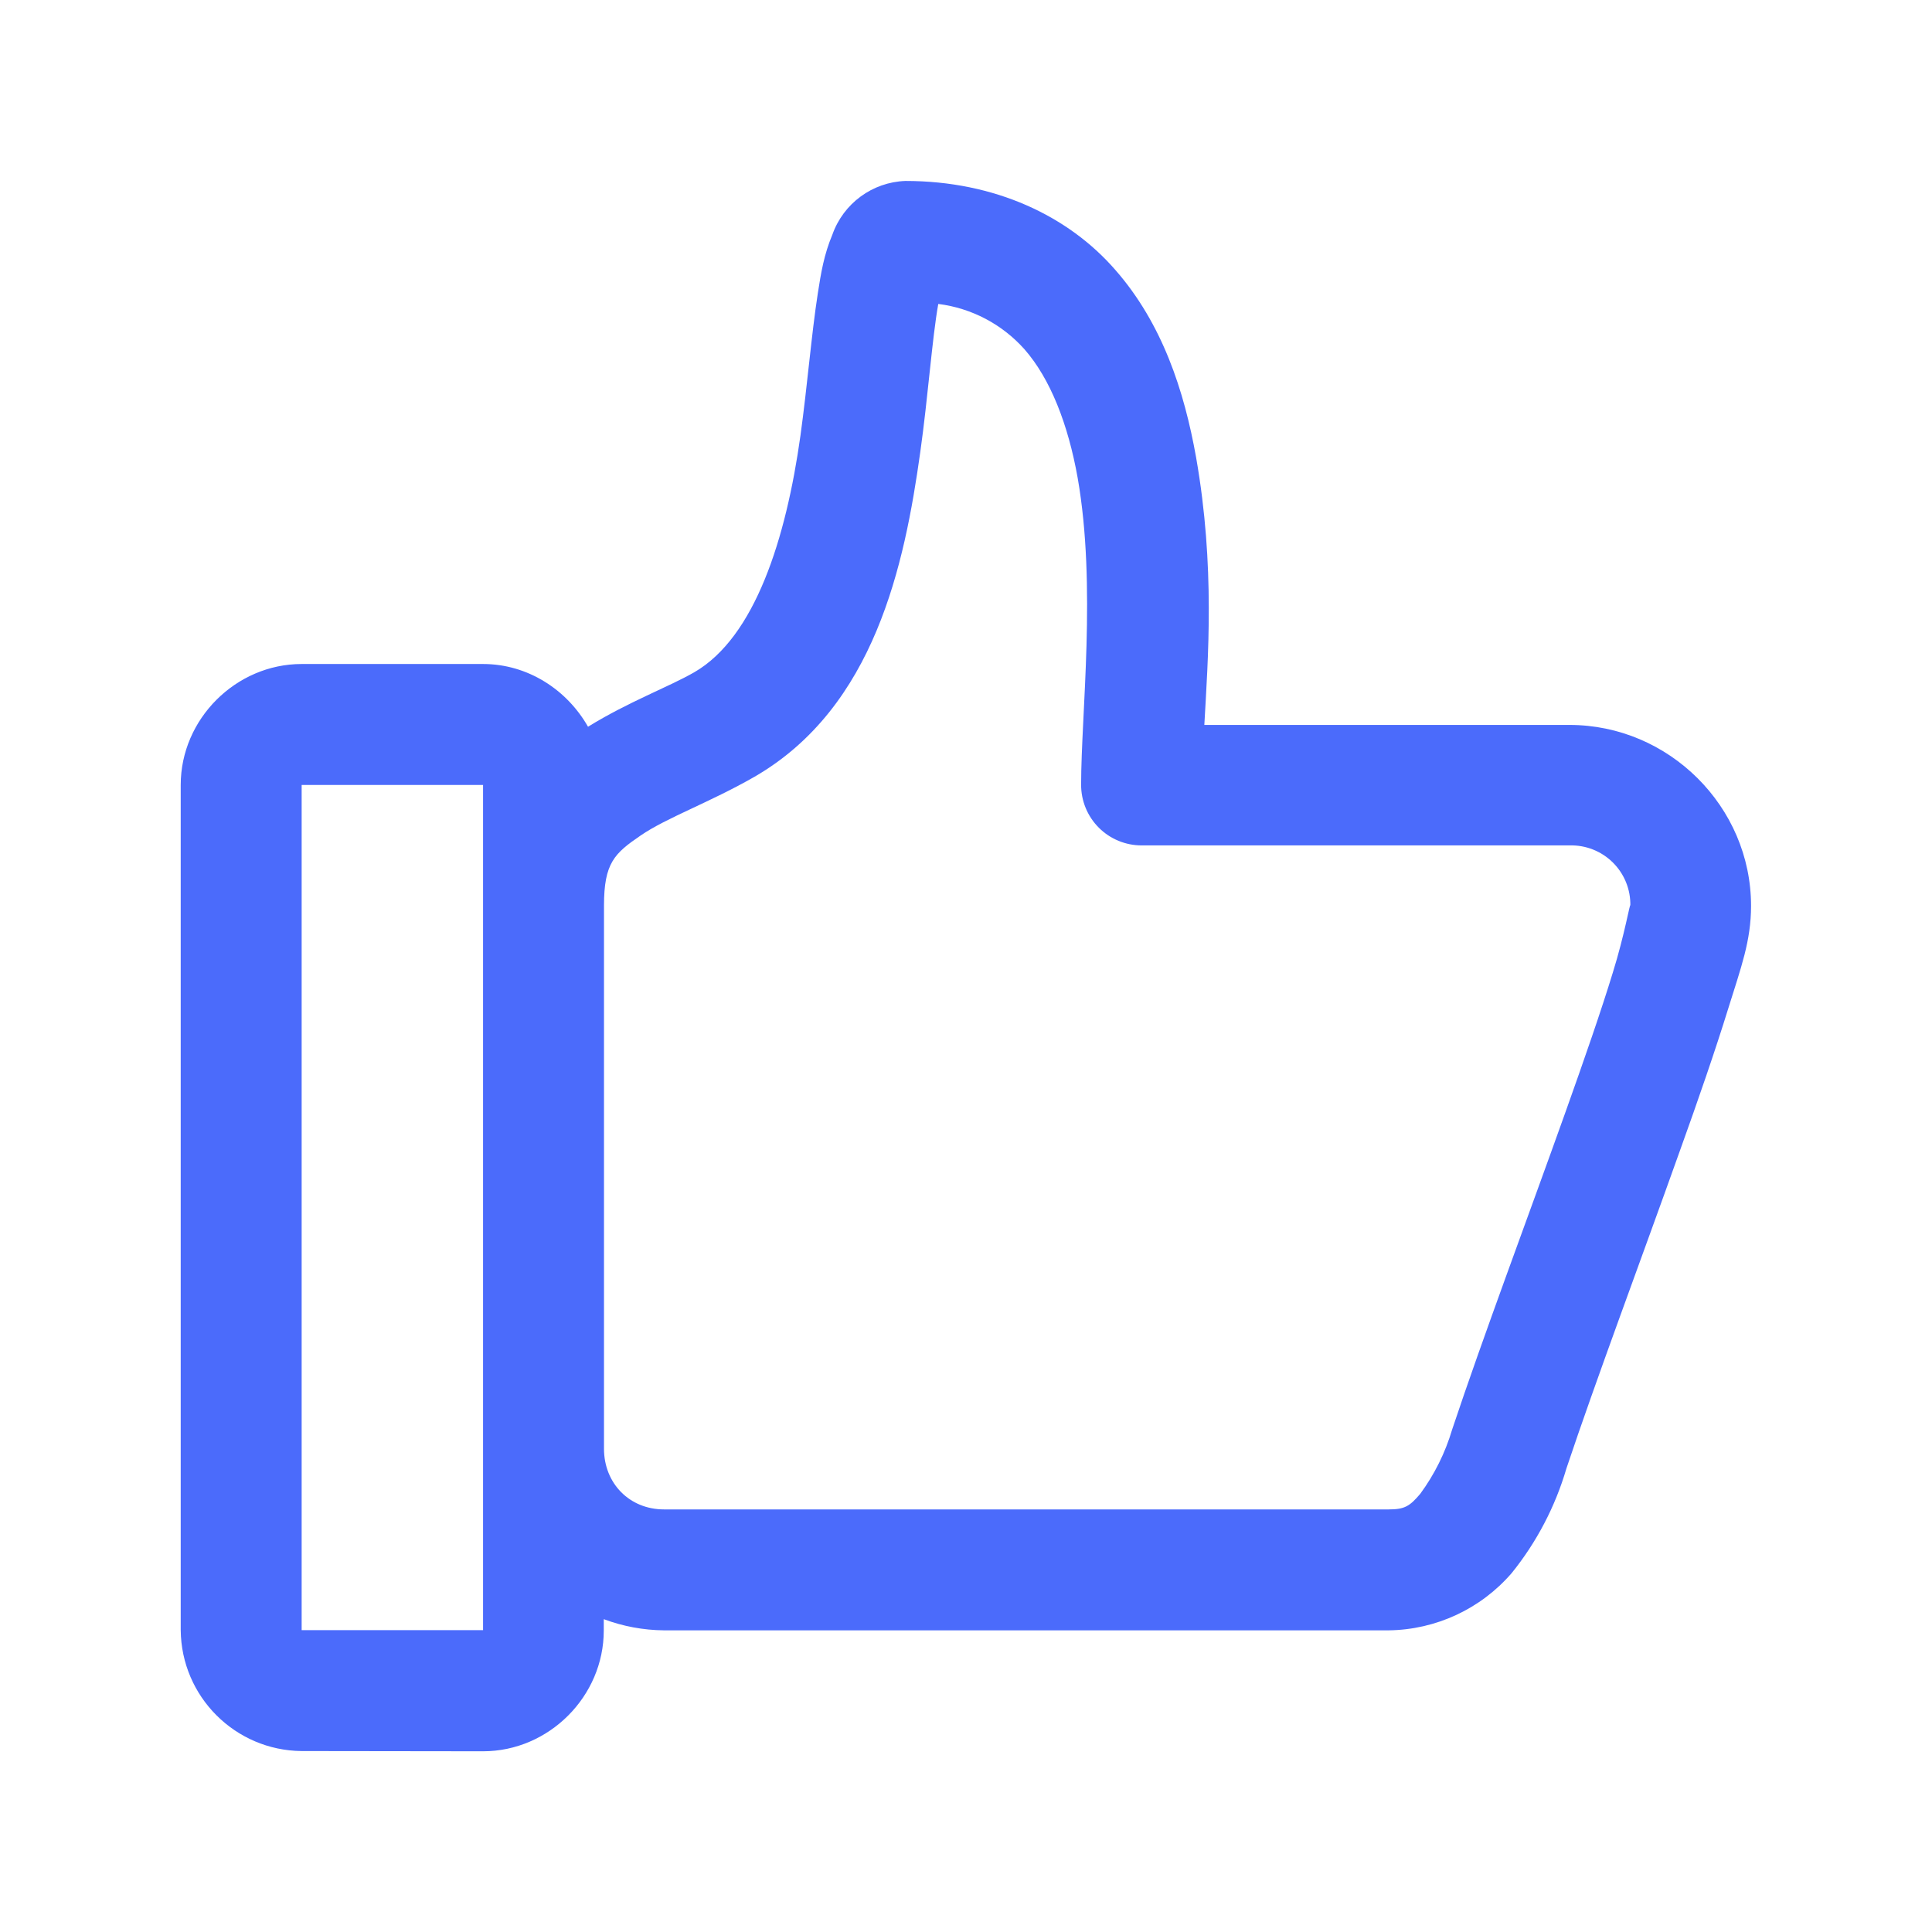
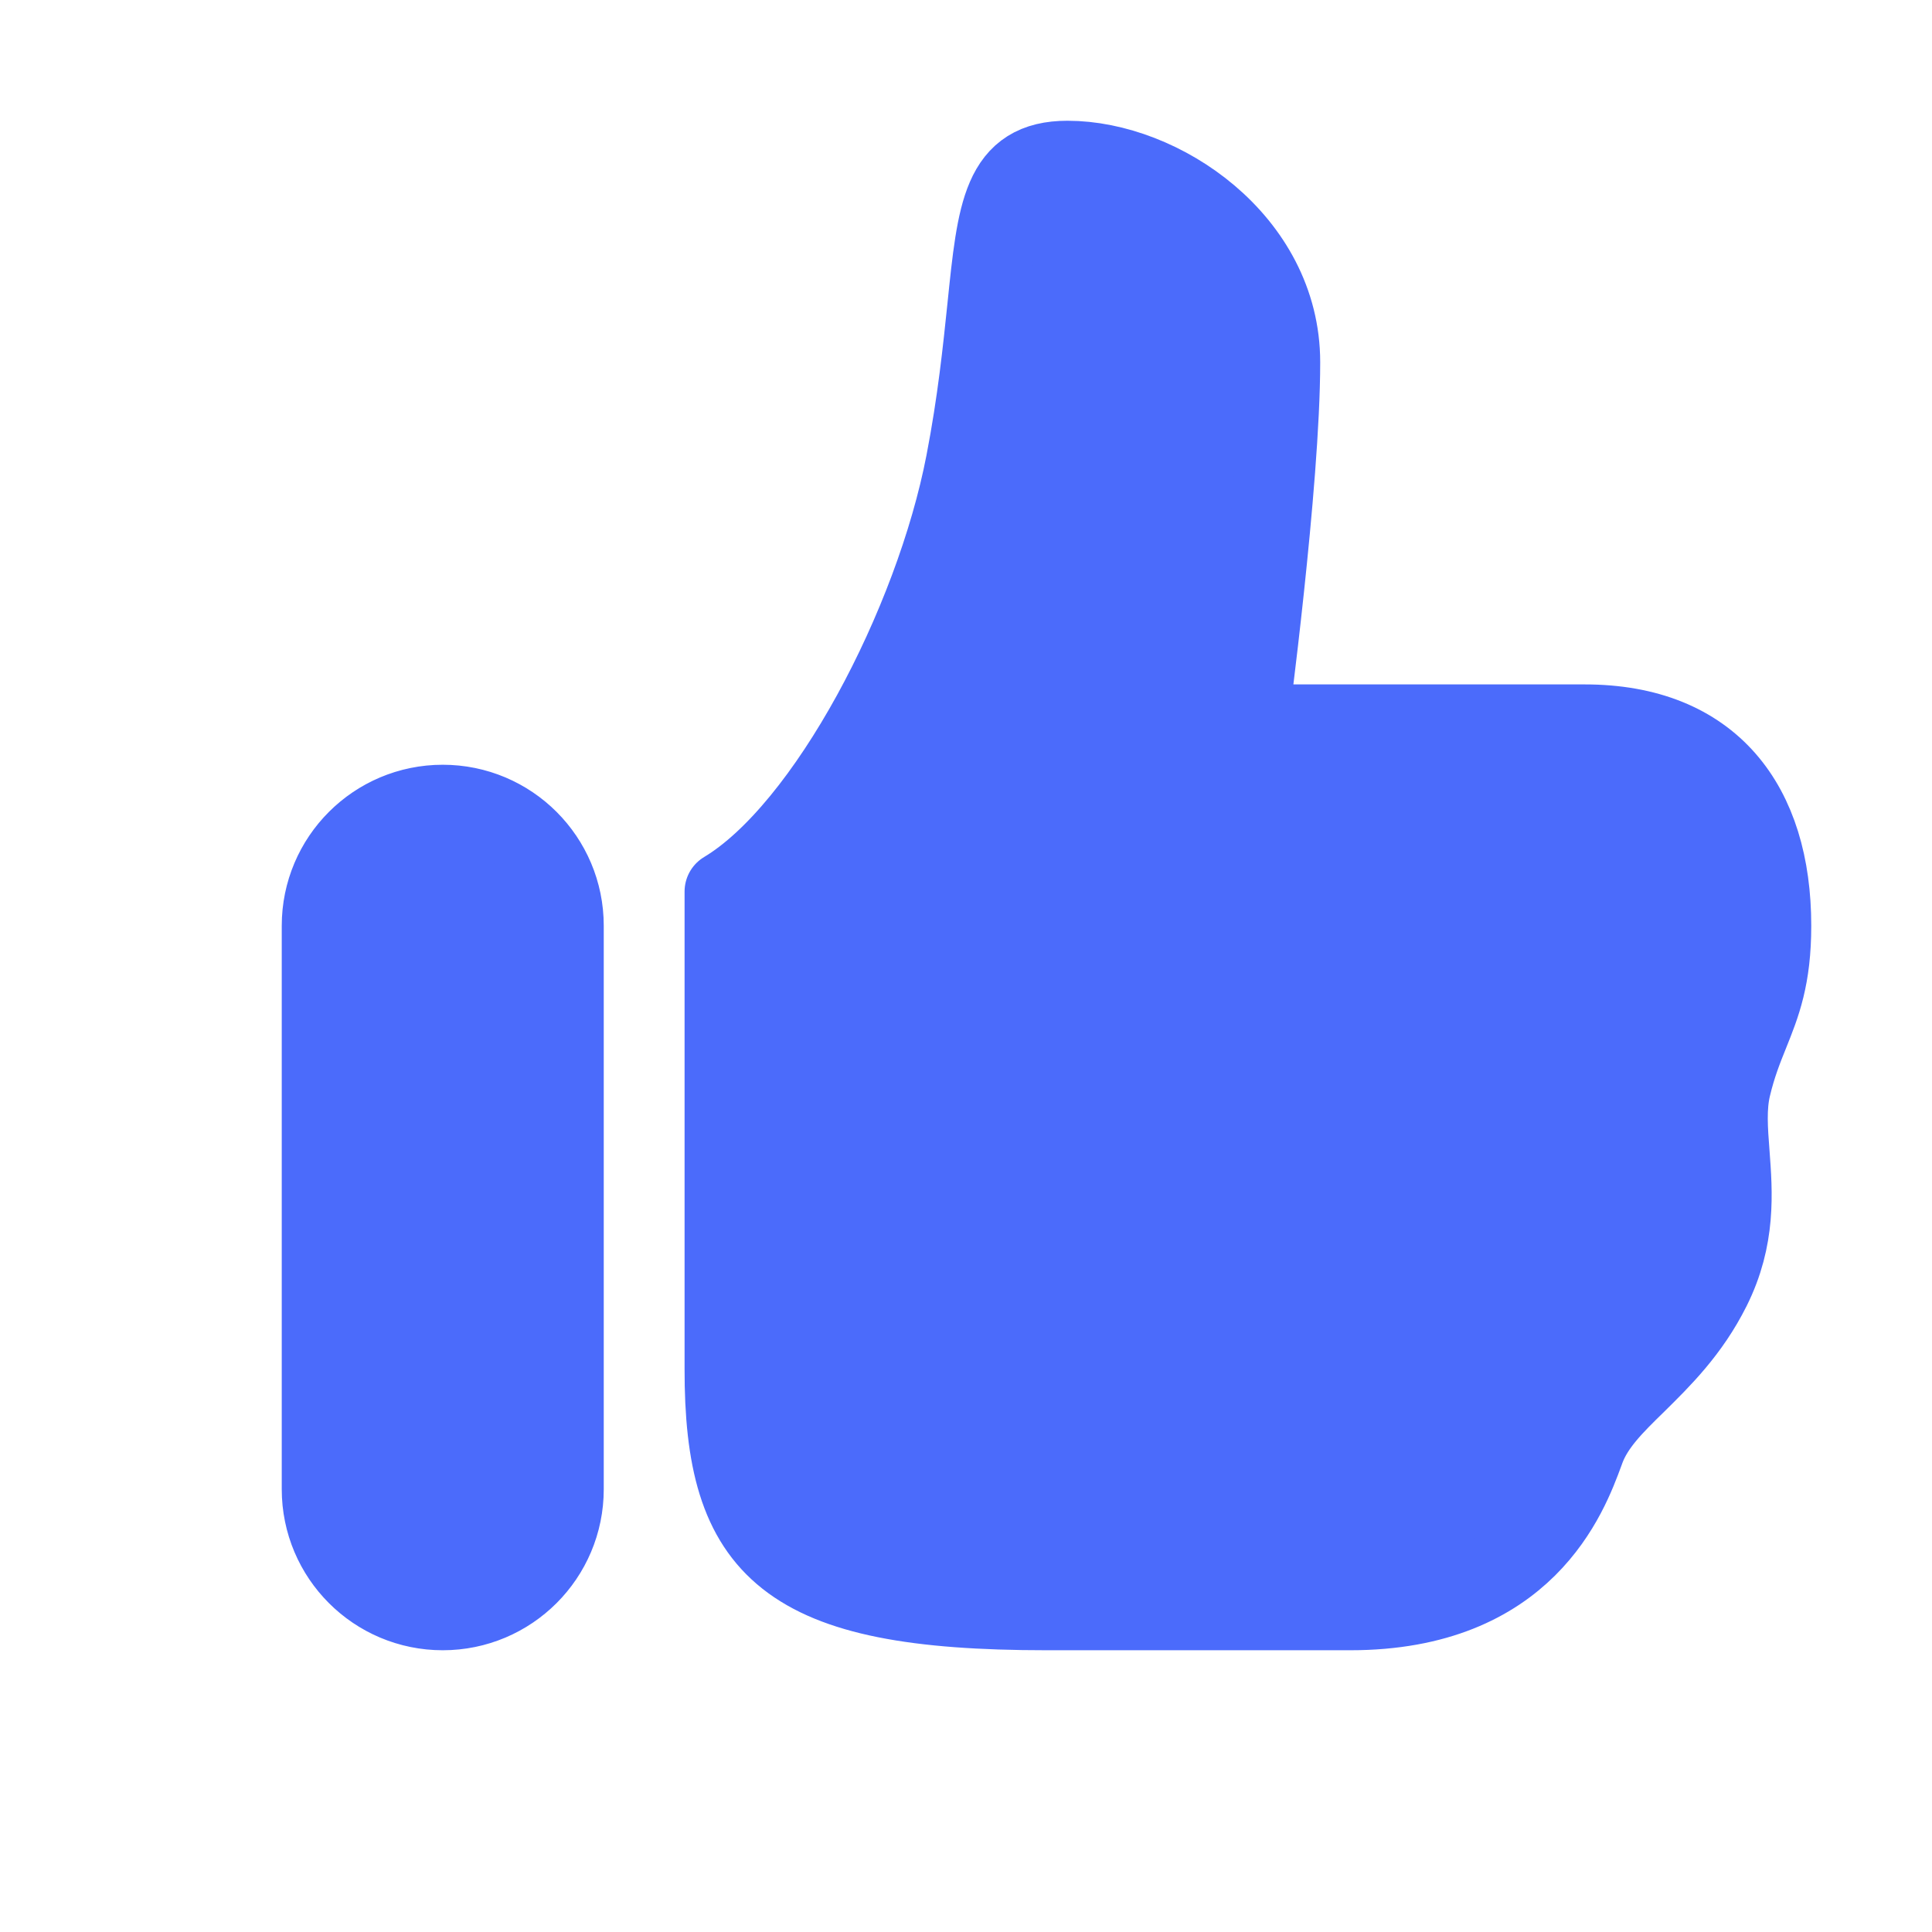
- <svg xmlns="http://www.w3.org/2000/svg" width="32" height="32" viewBox="0 0 8.467 8.467" id="like">
-   <path style="line-height:normal;font-variant-ligatures:normal;font-variant-position:normal;font-variant-caps:normal;font-variant-numeric:normal;font-variant-alternates:normal;font-feature-settings:normal;text-indent:0;text-align:start;text-decoration-line:none;text-decoration-style:solid;text-decoration-color:#4b6bfb;text-transform:none;text-orientation:mixed;shape-padding:0;isolation:auto;mix-blend-mode:normal" d="M1.322 7.674a.535.535 0 0 1-.53-.53V3.44c0-.289.242-.53.53-.53h.795c.196 0 .368.113.46.275.178-.11.353-.174.466-.239.266-.154.402-.586.465-1.037.031-.225.048-.442.076-.623.014-.09.027-.17.064-.258a.353.353 0 0 1 .32-.235c.393 0 .715.154.92.39.206.235.302.53.354.822.084.478.052.883.036 1.172h1.6c.436 0 .796.358.796.793 0 .154-.044.27-.1.45-.056.181-.131.399-.215.632-.166.466-.364.994-.494 1.383a1.32 1.32 0 0 1-.24.459.724.724 0 0 1-.539.251H2.91a.774.774 0 0 1-.264-.049v.05c0 .288-.24.529-.529.529zm0-.53h.795V3.44h-.795zm1.588-.529h3.176c.07 0 .092-.014.138-.068a.913.913 0 0 0 .14-.282c.135-.405.333-.932.497-1.392.082-.23.156-.443.207-.61.052-.166.077-.316.077-.294a.259.259 0 0 0-.266-.264H5.004a.265.265 0 0 1-.266-.266c0-.312.068-.87-.015-1.344-.042-.236-.12-.435-.233-.564a.607.607 0 0 0-.378-.199c-.027.151-.045.409-.079.65-.069.493-.199 1.117-.726 1.422-.197.113-.387.18-.5.258-.114.078-.16.12-.16.307v2.38c0 .152.112.266.263.266z" color="#4b6bfb" fill="#4b6bfb" font-family="sans-serif" font-weight="400" overflow="visible" class="color000000 svgShape" />
+ <svg xmlns="http://www.w3.org/2000/svg" width="24px" height="24px" viewBox="0 0 24 24" fill="none">
+   <g id="SVGRepo_bgCarrier" stroke-width="0" />
+   <g id="SVGRepo_tracerCarrier" stroke-linecap="round" stroke-linejoin="round" />
+   <g id="SVGRepo_iconCarrier">
+     <path fill-rule="evenodd" stroke="#4b6bfb" stroke-width="1" stroke-linecap="round" stroke-linejoin="round" clip-rule="evenodd" d="M15.9 4.5C15.9 3 14.418 2 13.26 2c-.806 0-.869.612-.993 1.82-.055.53-.121 1.174-.267 1.93-.386 2.002-1.72 4.56-2.996 5.325V17C9 19.25 9.75 20 13 20h3.773c2.176 0 2.703-1.433 2.899-1.964l.013-.036c.114-.306.358-.547.638-.82.31-.306.664-.653.927-1.18.311-.623.27-1.177.233-1.67-.023-.299-.044-.575.017-.83.064-.27.146-.475.225-.671.143-.356.275-.686.275-1.329 0-1.5-.748-2.498-2.315-2.498H15.5S15.9 6 15.9 4.5zM5.5 10A1.5 1.5 0 0 0 4 11.5v7a1.5 1.5 0 0 0 3 0v-7A1.5 1.5 0 0 0 5.5 10z" fill="#4b6bfb" />
+   </g>
</svg>
